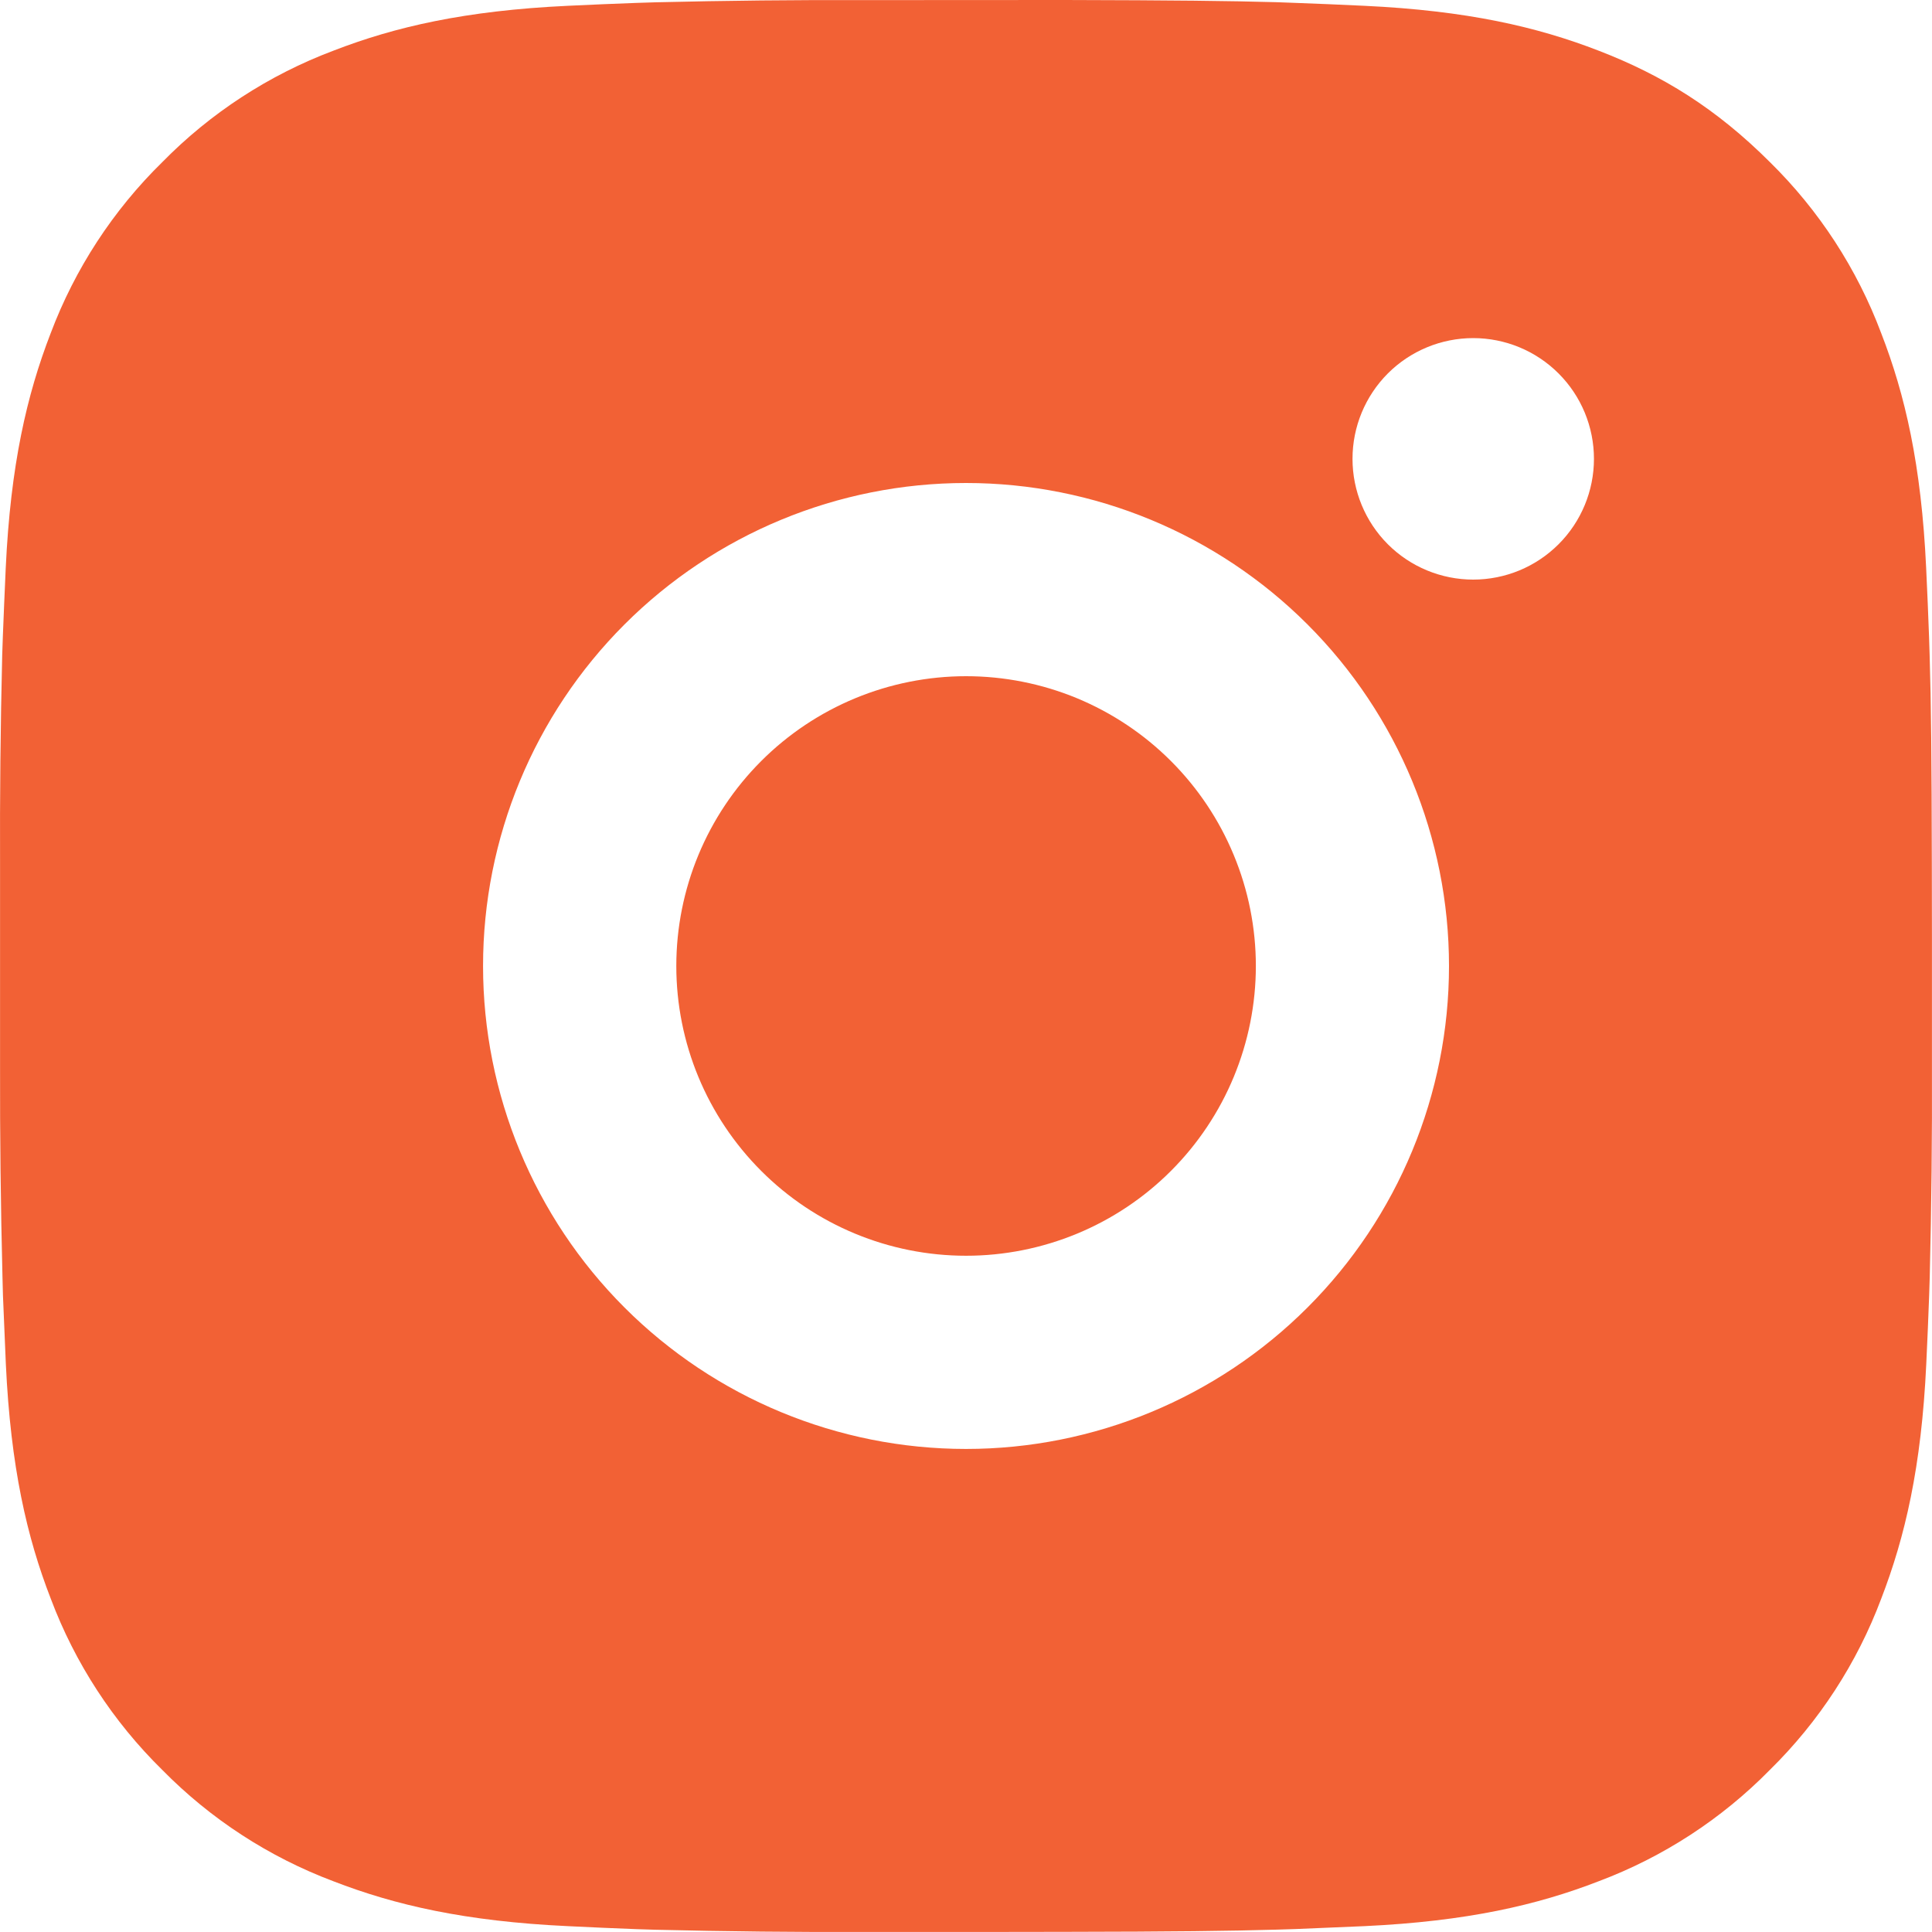
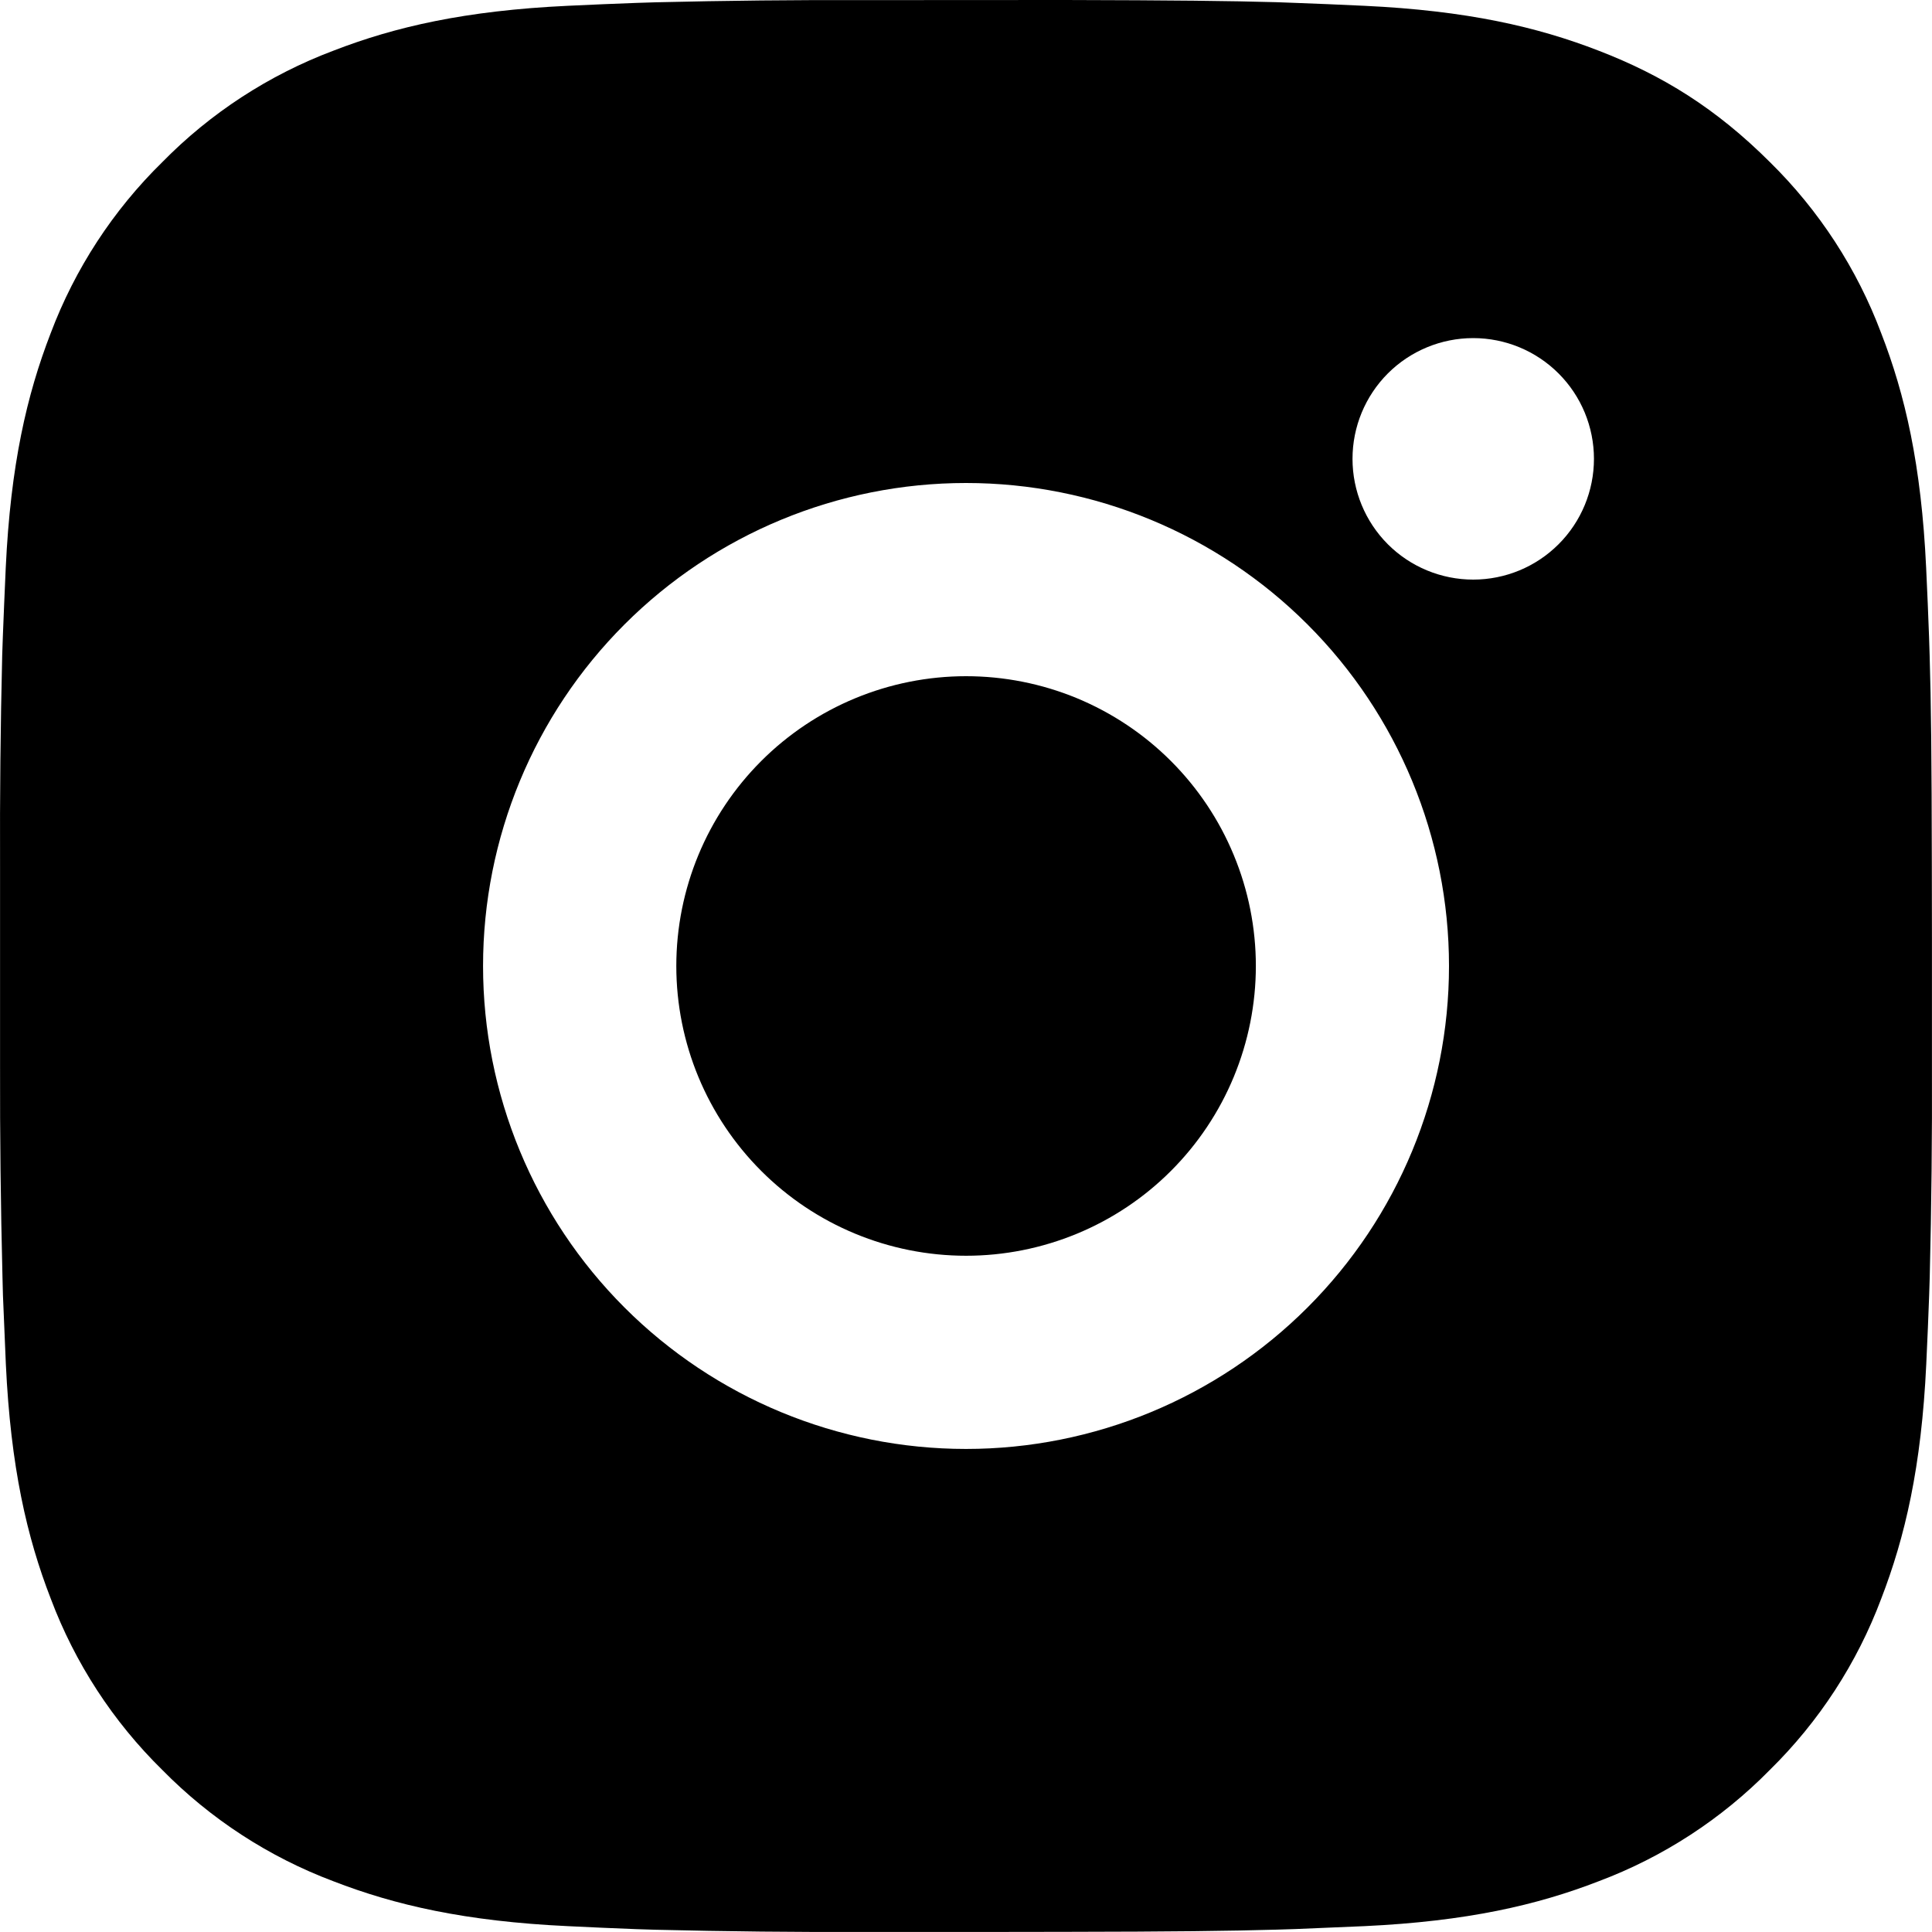
- <svg xmlns="http://www.w3.org/2000/svg" width="36" height="36" viewBox="0 0 36 36" fill="none">
-   <path d="M19.85 0C21.875 0.005 22.903 0.016 23.79 0.041L24.14 0.054C24.543 0.068 24.941 0.086 25.421 0.108C27.336 0.198 28.643 0.5 29.79 0.945C30.977 1.402 31.978 2.021 32.979 3.02C33.895 3.92 34.603 5.008 35.054 6.21C35.499 7.356 35.801 8.663 35.891 10.58C35.913 11.059 35.931 11.457 35.945 11.862L35.956 12.211C35.983 13.097 35.994 14.124 35.997 16.149L35.999 17.492V19.85C36.004 21.163 35.99 22.476 35.958 23.788L35.947 24.137C35.933 24.542 35.915 24.94 35.893 25.419C35.803 27.336 35.497 28.641 35.054 29.789C34.603 30.991 33.895 32.079 32.979 32.979C32.08 33.894 30.991 34.603 29.79 35.054C28.643 35.499 27.336 35.801 25.421 35.891L24.14 35.945L23.79 35.956C22.903 35.981 21.875 35.994 19.85 35.997L18.508 35.999H16.152C14.838 36.004 13.525 35.99 12.212 35.958L11.862 35.947C11.435 35.931 11.008 35.912 10.581 35.891C8.666 35.801 7.359 35.499 6.211 35.054C5.01 34.602 3.922 33.894 3.023 32.979C2.107 32.08 1.398 30.991 0.946 29.789C0.501 28.643 0.199 27.336 0.109 25.419L0.055 24.137L0.046 23.788C0.013 22.476 -0.002 21.163 0.001 19.85V16.149C-0.004 14.836 0.009 13.523 0.041 12.211L0.053 11.862C0.068 11.457 0.086 11.059 0.107 10.58C0.197 8.663 0.5 7.358 0.944 6.21C1.397 5.008 2.107 3.919 3.025 3.02C3.923 2.105 5.011 1.397 6.211 0.945C7.359 0.5 8.664 0.198 10.581 0.108C11.06 0.086 11.459 0.068 11.862 0.054L12.212 0.043C13.524 0.011 14.837 -0.003 16.15 0.002L19.85 0ZM18 9C15.613 9 13.324 9.948 11.636 11.636C9.949 13.323 9.001 15.613 9.001 18C9.001 20.387 9.949 22.676 11.636 24.363C13.324 26.051 15.613 26.999 18 26.999C20.387 26.999 22.676 26.051 24.364 24.363C26.052 22.676 27 20.387 27 18C27 15.613 26.052 13.323 24.364 11.636C22.676 9.948 20.387 9 18 9ZM18 12.6C18.709 12.6 19.411 12.739 20.067 13.01C20.722 13.282 21.317 13.679 21.819 14.181C22.32 14.682 22.718 15.277 22.989 15.932C23.261 16.587 23.401 17.29 23.401 17.999C23.401 18.708 23.261 19.41 22.99 20.065C22.719 20.72 22.321 21.316 21.82 21.817C21.319 22.319 20.723 22.717 20.068 22.988C19.413 23.259 18.711 23.399 18.002 23.399C16.57 23.399 15.196 22.831 14.184 21.818C13.171 20.805 12.602 19.432 12.602 18C12.602 16.567 13.171 15.194 14.184 14.181C15.196 13.169 16.57 12.6 18.002 12.6M27.451 6.3C26.855 6.3 26.282 6.537 25.86 6.959C25.439 7.381 25.202 7.953 25.202 8.55C25.202 9.147 25.439 9.719 25.86 10.141C26.282 10.563 26.855 10.8 27.451 10.8C28.048 10.8 28.62 10.563 29.042 10.141C29.464 9.719 29.701 9.147 29.701 8.55C29.701 7.953 29.464 7.381 29.042 6.959C28.62 6.537 28.048 6.3 27.451 6.3Z" fill="#F26135" />
+ <svg xmlns="http://www.w3.org/2000/svg" width="36" height="36" viewBox="0 0 36 36">
+   <path d="M19.85 0C21.875 0.005 22.903 0.016 23.79 0.041L24.14 0.054C24.543 0.068 24.941 0.086 25.421 0.108C27.336 0.198 28.643 0.5 29.79 0.945C30.977 1.402 31.978 2.021 32.979 3.02C33.895 3.92 34.603 5.008 35.054 6.21C35.499 7.356 35.801 8.663 35.891 10.58C35.913 11.059 35.931 11.457 35.945 11.862L35.956 12.211C35.983 13.097 35.994 14.124 35.997 16.149L35.999 17.492V19.85C36.004 21.163 35.99 22.476 35.958 23.788L35.947 24.137C35.933 24.542 35.915 24.94 35.893 25.419C35.803 27.336 35.497 28.641 35.054 29.789C34.603 30.991 33.895 32.079 32.979 32.979C32.08 33.894 30.991 34.603 29.79 35.054C28.643 35.499 27.336 35.801 25.421 35.891L24.14 35.945L23.79 35.956C22.903 35.981 21.875 35.994 19.85 35.997L18.508 35.999H16.152C14.838 36.004 13.525 35.99 12.212 35.958L11.862 35.947C11.435 35.931 11.008 35.912 10.581 35.891C8.666 35.801 7.359 35.499 6.211 35.054C5.01 34.602 3.922 33.894 3.023 32.979C2.107 32.08 1.398 30.991 0.946 29.789C0.501 28.643 0.199 27.336 0.109 25.419L0.055 24.137L0.046 23.788C0.013 22.476 -0.002 21.163 0.001 19.85V16.149C-0.004 14.836 0.009 13.523 0.041 12.211L0.053 11.862C0.068 11.457 0.086 11.059 0.107 10.58C0.197 8.663 0.5 7.358 0.944 6.21C1.397 5.008 2.107 3.919 3.025 3.02C3.923 2.105 5.011 1.397 6.211 0.945C7.359 0.5 8.664 0.198 10.581 0.108C11.06 0.086 11.459 0.068 11.862 0.054L12.212 0.043C13.524 0.011 14.837 -0.003 16.15 0.002L19.85 0ZM18 9C15.613 9 13.324 9.948 11.636 11.636C9.949 13.323 9.001 15.613 9.001 18C9.001 20.387 9.949 22.676 11.636 24.363C13.324 26.051 15.613 26.999 18 26.999C20.387 26.999 22.676 26.051 24.364 24.363C26.052 22.676 27 20.387 27 18C27 15.613 26.052 13.323 24.364 11.636C22.676 9.948 20.387 9 18 9ZM18 12.6C18.709 12.6 19.411 12.739 20.067 13.01C20.722 13.282 21.317 13.679 21.819 14.181C22.32 14.682 22.718 15.277 22.989 15.932C23.261 16.587 23.401 17.29 23.401 17.999C23.401 18.708 23.261 19.41 22.99 20.065C22.719 20.72 22.321 21.316 21.82 21.817C21.319 22.319 20.723 22.717 20.068 22.988C19.413 23.259 18.711 23.399 18.002 23.399C16.57 23.399 15.196 22.831 14.184 21.818C13.171 20.805 12.602 19.432 12.602 18C12.602 16.567 13.171 15.194 14.184 14.181C15.196 13.169 16.57 12.6 18.002 12.6M27.451 6.3C26.855 6.3 26.282 6.537 25.86 6.959C25.439 7.381 25.202 7.953 25.202 8.55C25.202 9.147 25.439 9.719 25.86 10.141C26.282 10.563 26.855 10.8 27.451 10.8C28.048 10.8 28.62 10.563 29.042 10.141C29.464 9.719 29.701 9.147 29.701 8.55C29.701 7.953 29.464 7.381 29.042 6.959C28.62 6.537 28.048 6.3 27.451 6.3Z" />
</svg>
